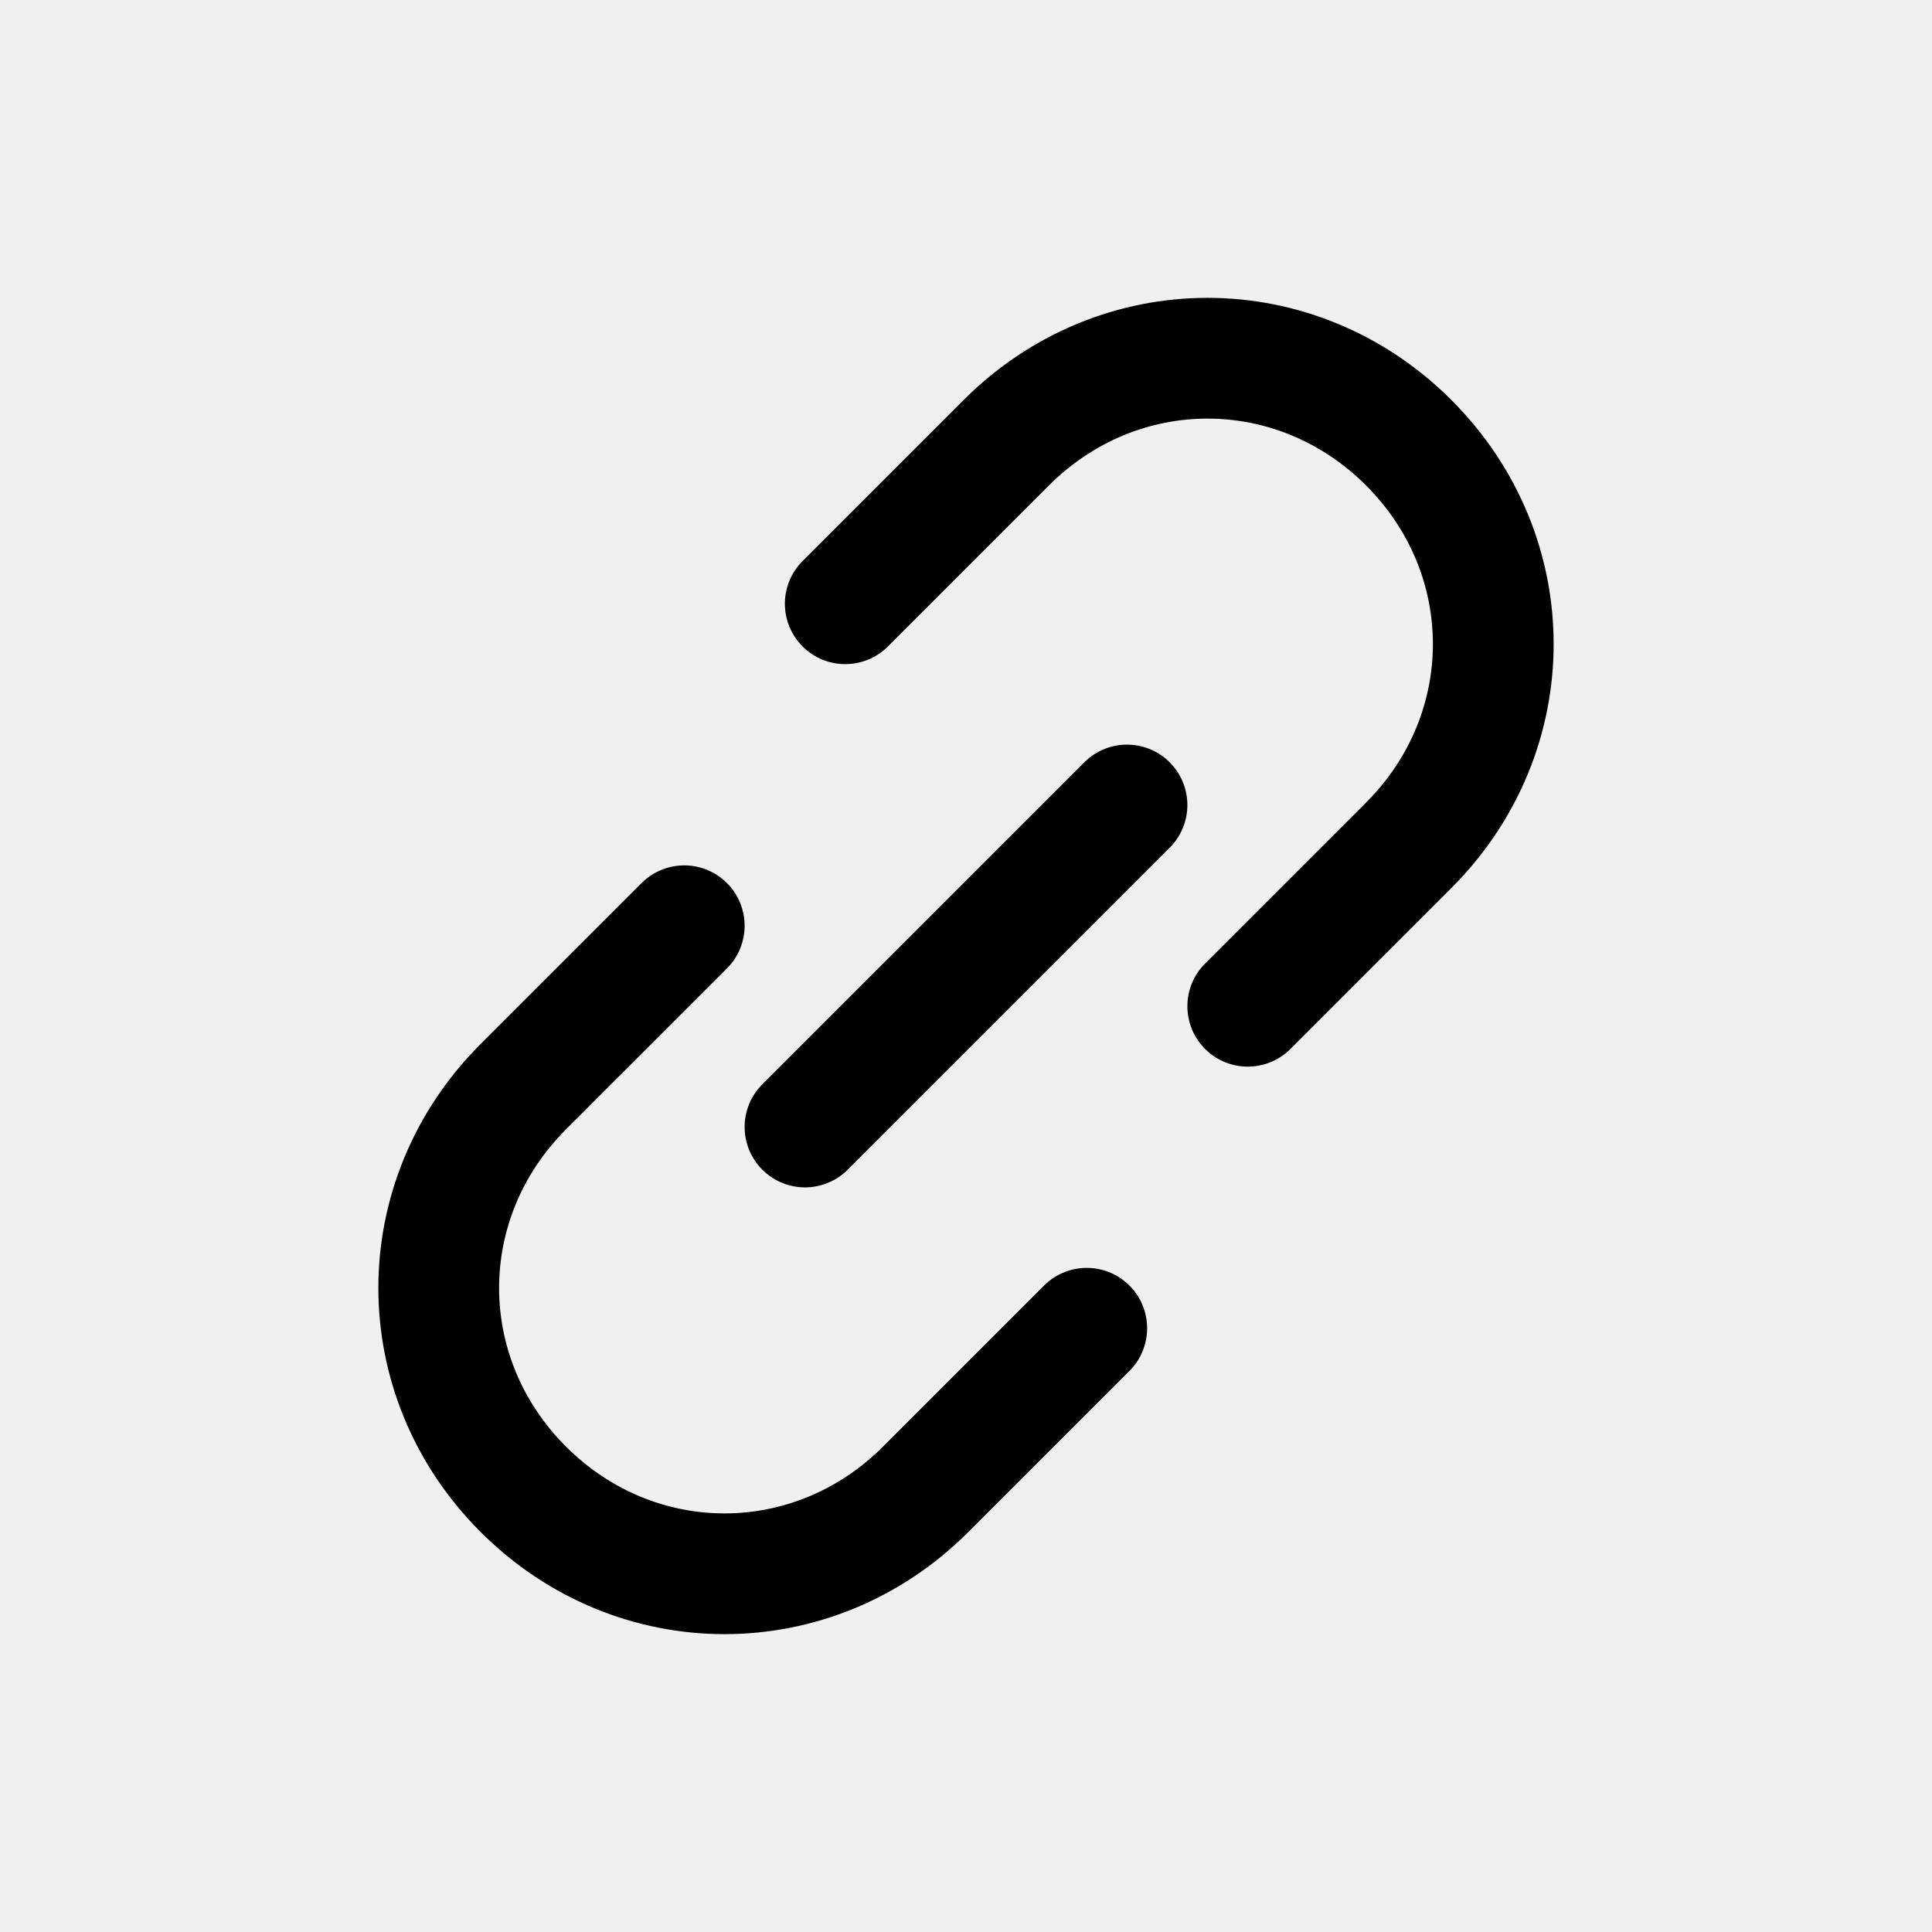
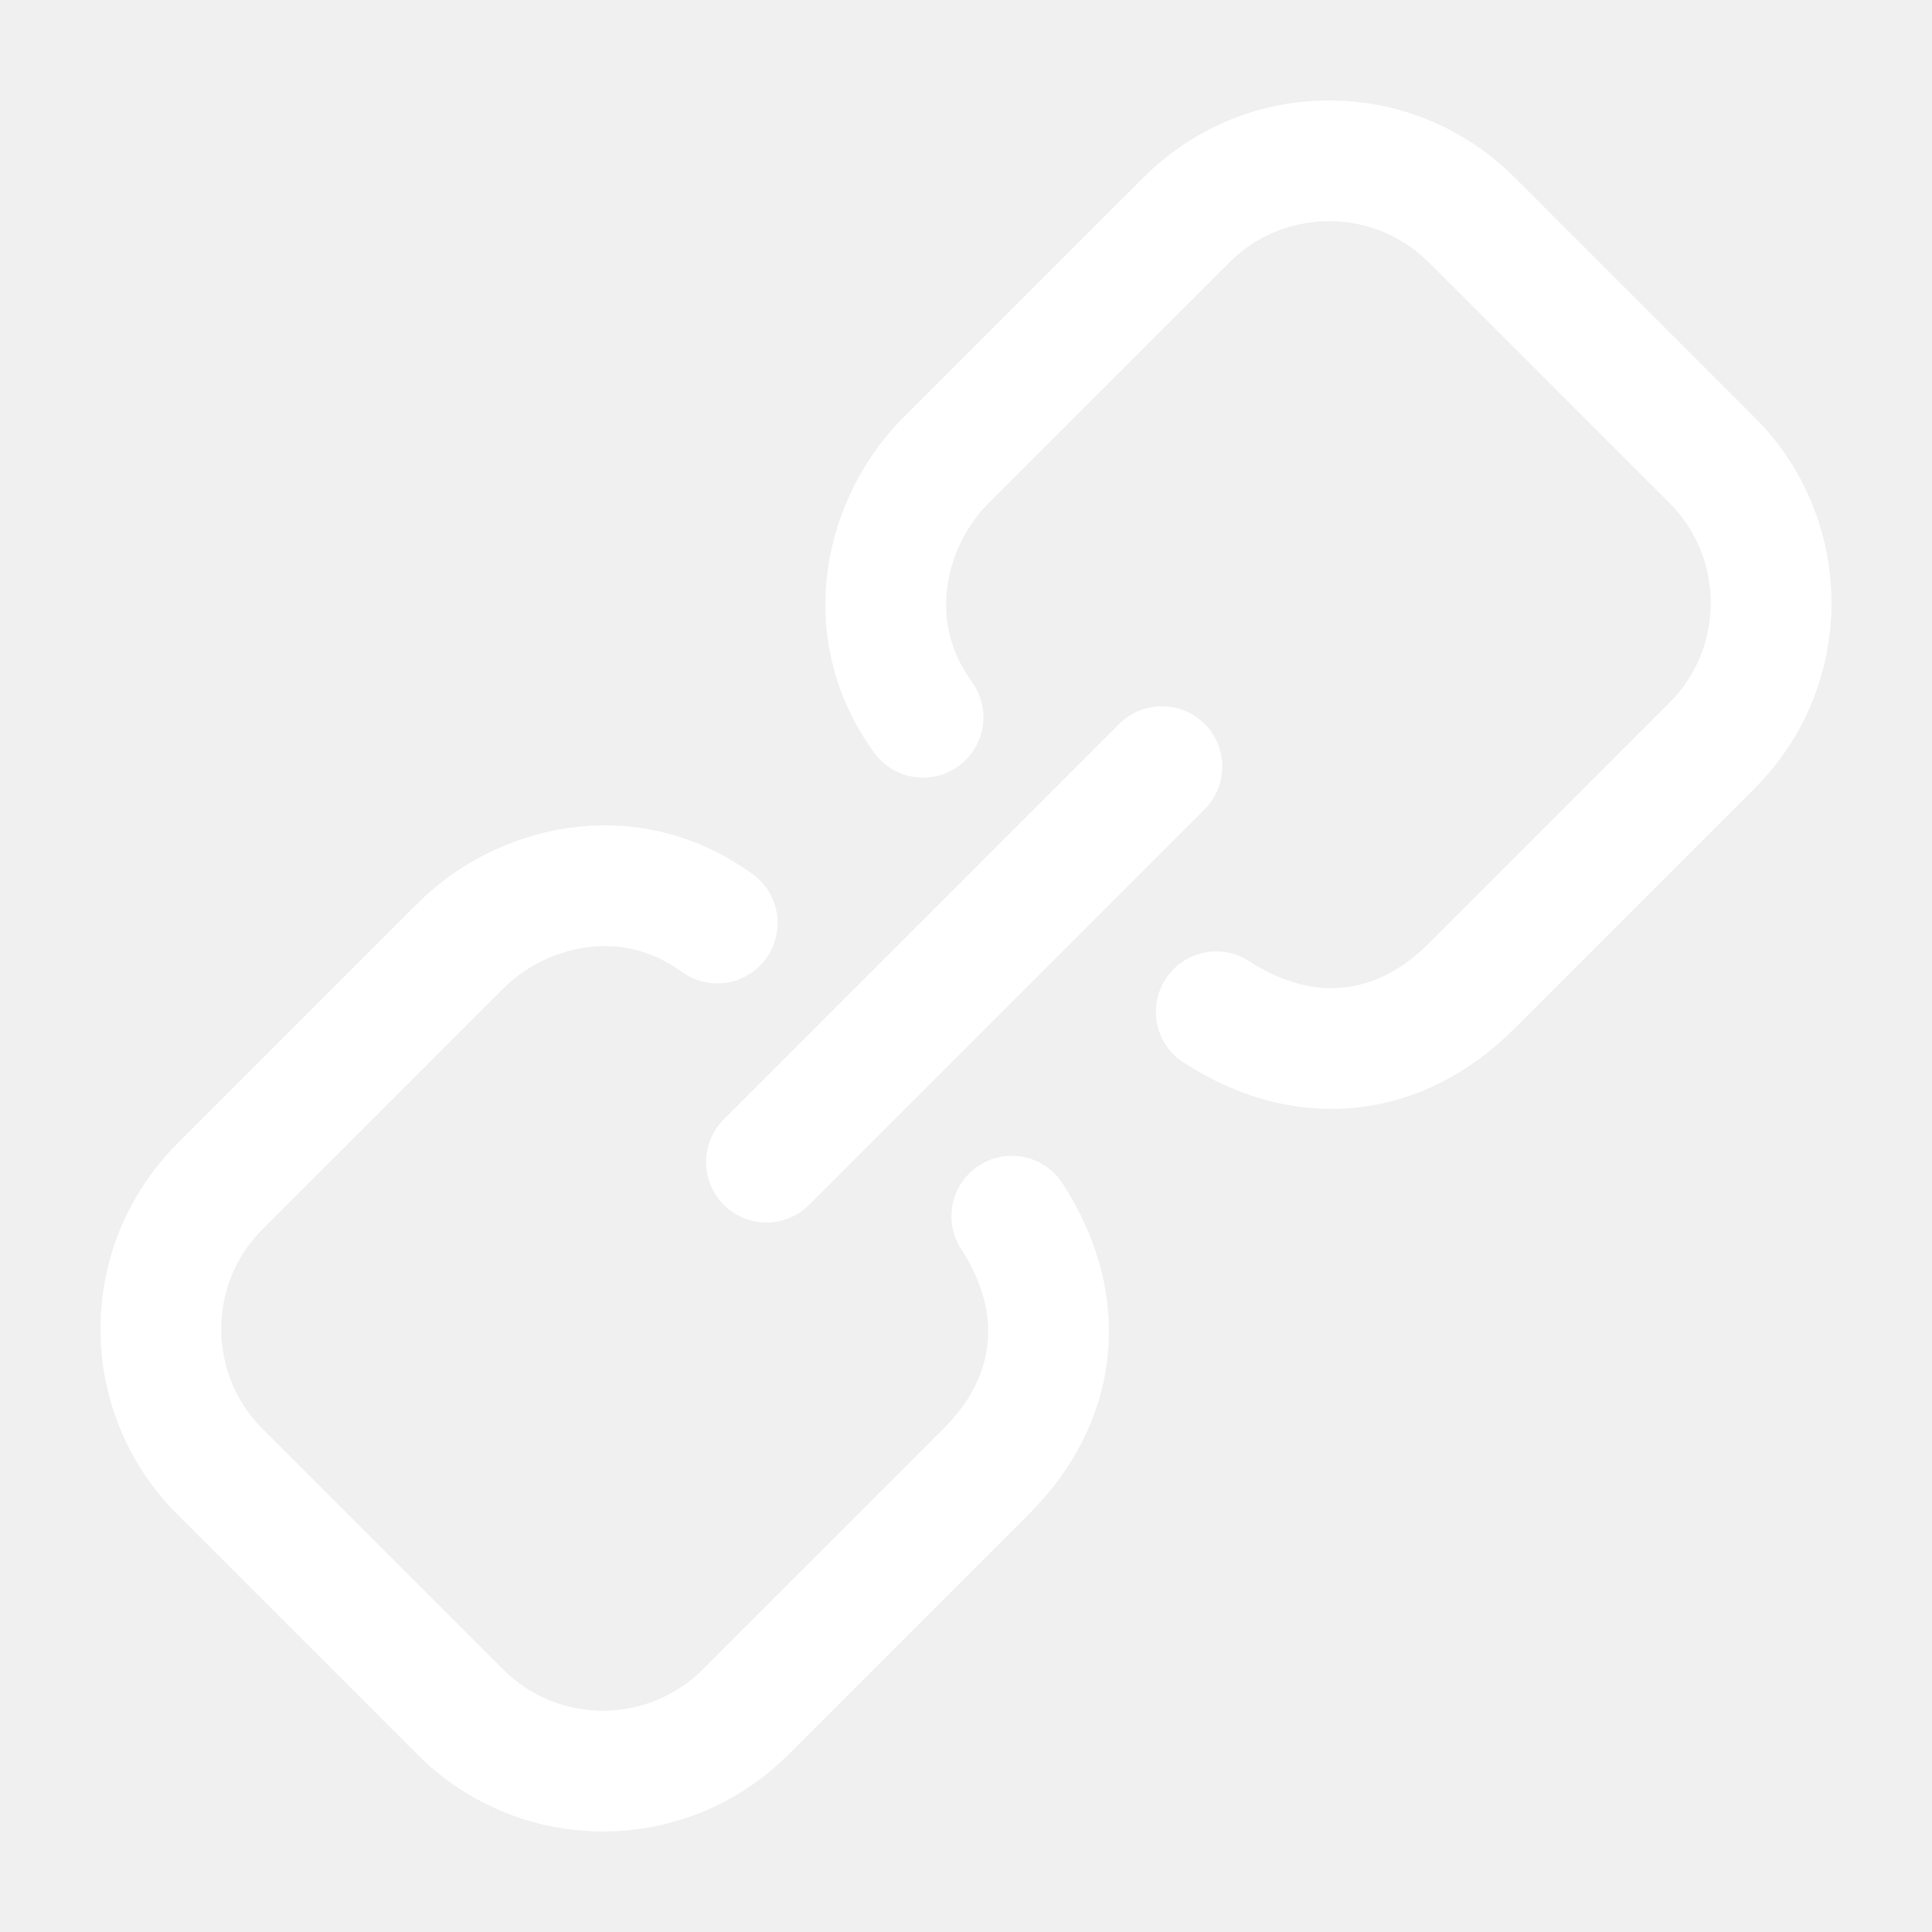
- <svg xmlns="http://www.w3.org/2000/svg" viewBox="0 0 24 24" fill="none" stroke="currentColor" stroke-width="1.5" stroke-linecap="round" stroke-linejoin="round">
-   <path d="M10 14 L14 10" />
-   <path d="M8.5 11.5 L6.5 13.5 C5.1 14.9 5.1 17.1 6.5 18.5 C7.9 19.9 10.1 19.9 11.5 18.5 L13.5 16.5" />
-   <path d="M15.5 12.5 L17.5 10.5 C18.9 9.1 18.9 6.9 17.5 5.5 C16.1 4.1 13.9 4.1 12.5 5.5 L10.5 7.5" />
+ <svg xmlns="http://www.w3.org/2000/svg" width="24" height="24" viewBox="0 0 24 24" fill="none">
+   <path d="M9.521 14.436L14.434 9.523" stroke="white" stroke-width="1.5" stroke-linecap="round" />
+   <path d="M12.569 15.108C13.309 16.249 13.111 17.418 12.257 18.272L9.262 21.267C8.283 22.246 6.697 22.246 5.718 21.267L2.732 18.281C1.754 17.303 1.754 15.717 2.732 14.738L5.728 11.743C6.429 11.041 7.764 10.636 8.91 11.466M15.109 12.569C16.249 13.308 17.418 13.111 18.273 12.256L21.268 9.261C22.246 8.283 22.246 6.696 21.268 5.718L18.282 2.732C17.303 1.753 15.717 1.753 14.739 2.732L11.743 5.727C11.041 6.429 10.636 7.763 11.466 8.91" stroke="white" stroke-width="1.5" stroke-linecap="round" stroke-linejoin="round" />
</svg>
